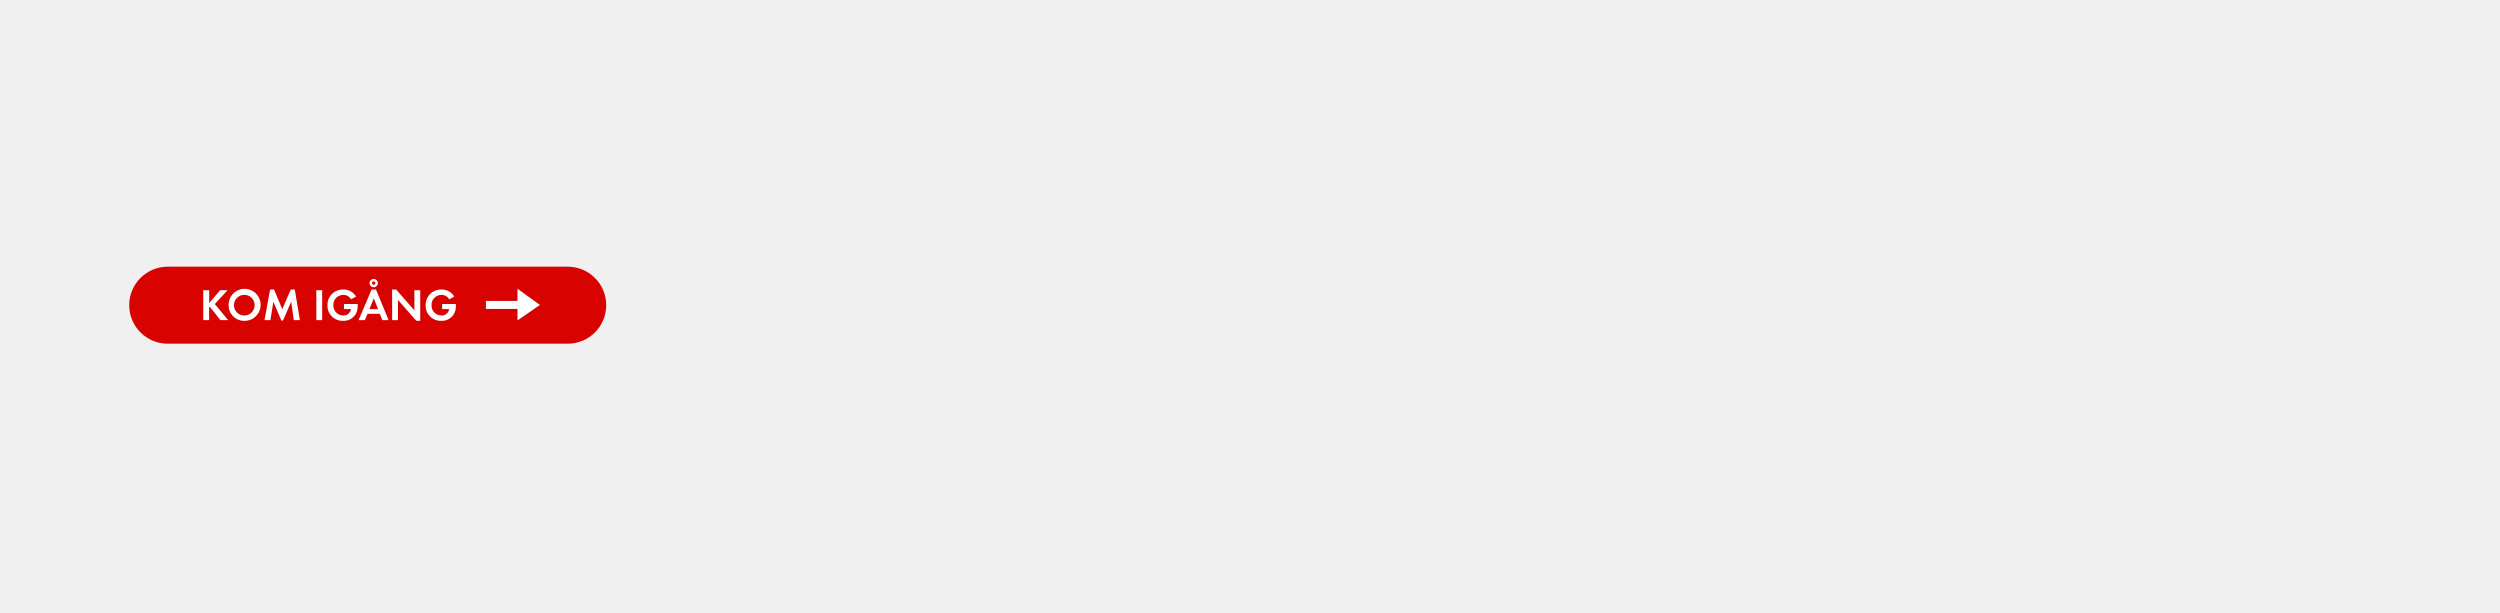
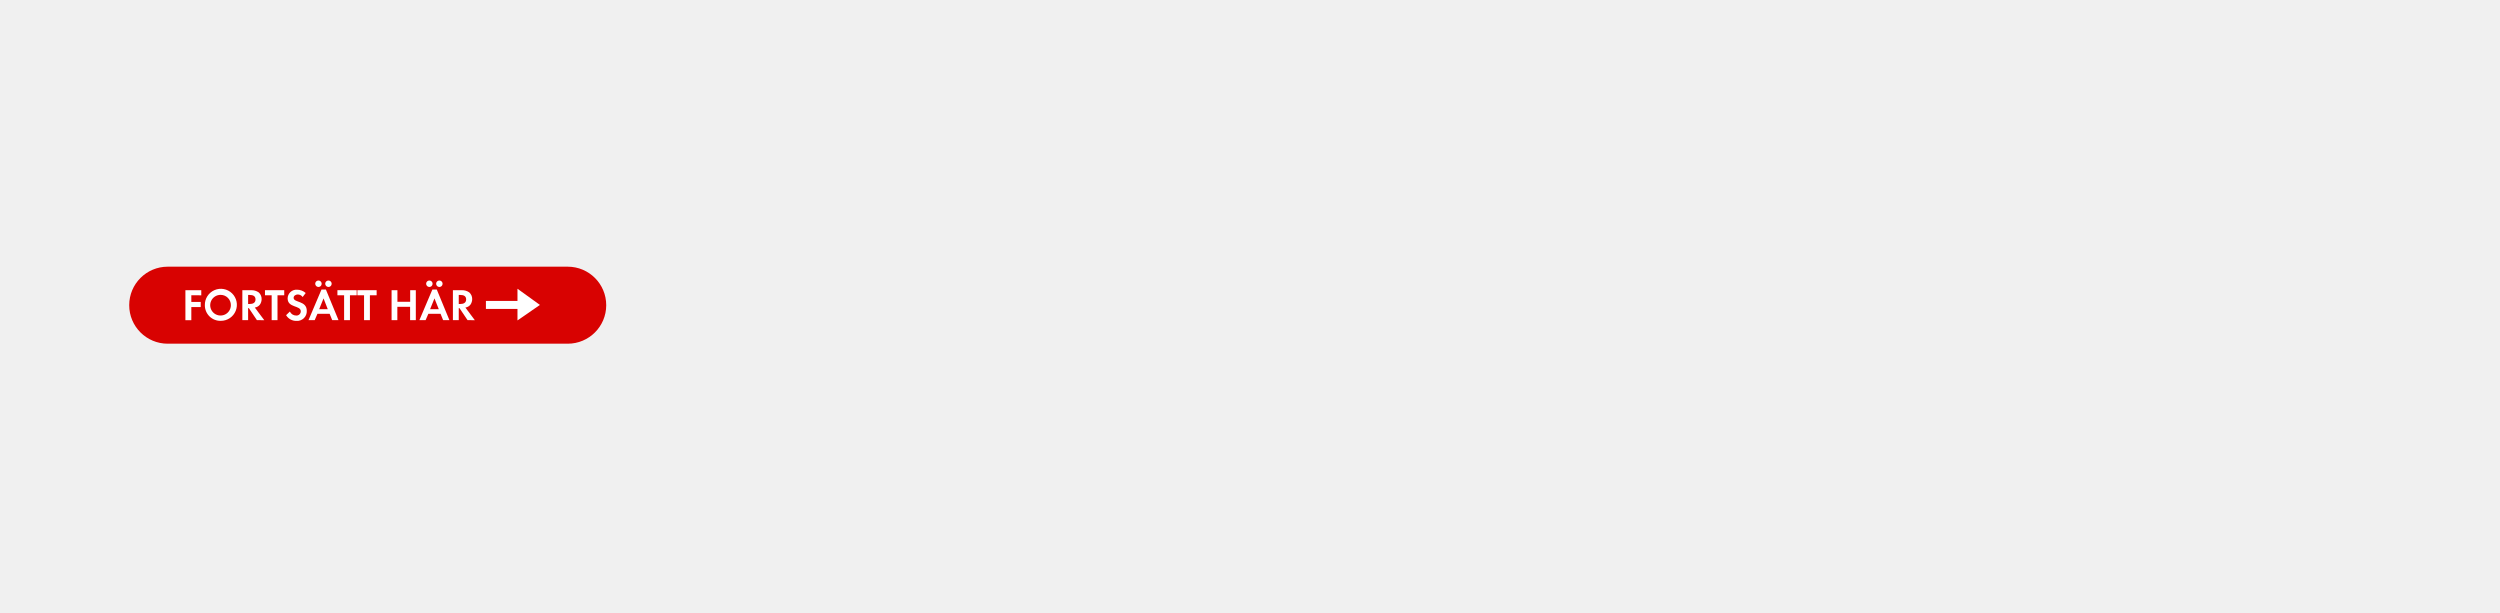
<svg xmlns="http://www.w3.org/2000/svg" id="Layer_1" data-name="Layer 1" viewBox="0 0 980 240">
  <defs>
    <style>.cls-1{fill:#d80201;}.cls-2{fill:#fff;}</style>
  </defs>
  <rect class="cls-1" x="50.65" y="104.54" width="186.99" height="30.19" rx="15.09" ry="15.09" />
-   <path class="cls-2" d="M86.42,125.5l-4.19-5.26-.26.26v5H79.68V113.76H82v5l4.31-5h2.89l-5,5.42,5.23,6.32Z" />
-   <path class="cls-2" d="M95.88,125.77a6.09,6.09,0,0,1-6.27-6.11,6.28,6.28,0,1,1,6.27,6.11Zm0-10.18a4.05,4.05,0,1,0,3.93,4A4,4,0,0,0,95.88,115.59Z" />
-   <path class="cls-2" d="M115.16,125.5l-1-7.24-3.24,7.4h-.63l-3.12-7.4L106,125.5h-2.31l2.18-12h1.57l3.2,7.68,3.35-7.68h1.57l2,12Z" />
-   <path class="cls-2" d="M124,125.5V113.76h2.29V125.5Z" />
-   <path class="cls-2" d="M140.08,121.44a5.43,5.43,0,0,1-5.56,4.33,5.92,5.92,0,0,1-6.16-6.11,6,6,0,0,1,6.23-6.16,5.6,5.6,0,0,1,5,2.76l-2,1.07a3.45,3.45,0,0,0-3.06-1.74,3.88,3.88,0,0,0-3.86,4.07,3.84,3.84,0,0,0,3.86,4,2.9,2.9,0,0,0,3.06-2.5h-2.76v-2h5.39v.28A10.15,10.15,0,0,1,140.08,121.44Z" />
-   <path class="cls-2" d="M149.89,125.5l-1-2.48h-4.79L143,125.5h-2.43l5.09-12h1.73l4.95,12Zm-3.36-8.56-1.71,4.23h3.36Zm-.05-4.33a1.63,1.63,0,1,1,1.64-1.64A1.65,1.65,0,0,1,146.47,112.62Zm0-2.31a.67.67,0,1,0,.67.67A.67.67,0,0,0,146.47,110.31Z" />
-   <path class="cls-2" d="M163.16,125.73,156,117.56v7.94h-2.29v-12h1.58l7.15,8.17v-7.91h2.29v12Z" />
-   <path class="cls-2" d="M178.57,121.44a5.43,5.43,0,0,1-5.56,4.33,5.92,5.92,0,0,1-6.16-6.11,6,6,0,0,1,6.23-6.16,5.6,5.6,0,0,1,5,2.76l-2,1.07a3.45,3.45,0,0,0-3.06-1.74,3.88,3.88,0,0,0-3.86,4.07,3.84,3.84,0,0,0,3.86,4,2.9,2.9,0,0,0,3.06-2.5h-2.76v-2h5.39v.28A10.15,10.15,0,0,1,178.57,121.44Z" />
+   <path class="cls-2" d="M75,115.75v2.61h3.68v2H75v5.16H72.68V113.76h6.22v2Z" />
+   <path class="cls-2" d="M86.57,125.77a6.09,6.09,0,0,1-6.27-6.11,6.28,6.28,0,1,1,6.27,6.11Zm0-10.18a4.05,4.05,0,1,0,3.93,4A4,4,0,0,0,86.57,115.59Z" />
+   <path class="cls-2" d="M100.71,125.5l-3.17-4.72h-.28v4.72H95V113.76h3.4a4.84,4.84,0,0,1,3,.85,3.42,3.42,0,0,1,1.16,2.64,3.87,3.87,0,0,1-.67,2.15,3,3,0,0,1-2,1.16l3.7,4.95Zm-2.76-9.88h-.69v3.54h.65c1.18,0,2.25-.42,2.25-1.78S99.13,115.63,97.95,115.63Z" />
+   <path class="cls-2" d="M108.78,115.75v9.75h-2.29v-9.75h-2.62v-2h7.55v2Z" />
+   <path class="cls-2" d="M116.15,125.79a4.58,4.58,0,0,1-4-2.24l1.48-1.43a2.69,2.69,0,0,0,2.47,1.57,1.67,1.67,0,0,0,1.81-1.66c0-2.41-5.16-1.27-5.16-5.05a3.45,3.45,0,0,1,3.66-3.42,5.15,5.15,0,0,1,3.43,1.3l-1.2,1.57a2.38,2.38,0,0,0-1.9-1c-.76,0-1.64.48-1.64,1.32,0,2,5.16,1,5.16,5.11A3.79,3.79,0,0,1,116.15,125.79Z" />
+   <path class="cls-2" d="M130.22,125.5l-1-2.48h-4.79l-1.07,2.48h-2.43l5.09-12h1.73l4.95,12Zm-5.39-13a1.29,1.29,0,0,1-1.27-1.27,1.27,1.27,0,1,1,1.27,1.27Zm2,4.47-1.71,4.23h3.36Zm1.92-4.47a1.29,1.29,0,0,1-1.27-1.27,1.27,1.27,0,1,1,1.27,1.27Z" />
+   <path class="cls-2" d="M137.18,115.75v9.75h-2.29v-9.75h-2.62v-2h7.55v2Z" />
+   <path class="cls-2" d="M145,115.75v9.75h-2.29v-9.75h-2.62v-2h7.55v2Z" />
+   <path class="cls-2" d="M160.76,125.5v-5.23h-5v5.23H153.5V113.76h2.29v4.54h5v-4.54H163V125.5Z" />
+   <path class="cls-2" d="M173.7,125.5l-1-2.48h-4.79l-1.07,2.48H164.4l5.09-12h1.73l4.95,12Zm-5.39-13a1.29,1.29,0,0,1-1.27-1.27,1.27,1.27,0,1,1,1.27,1.27Zm2,4.47-1.71,4.23H172Zm1.92-4.47a1.29,1.29,0,0,1-1.27-1.27,1.27,1.27,0,1,1,1.27,1.27Z" />
+   <path class="cls-2" d="M183.28,125.5l-3.17-4.72h-.28v4.72h-2.29V113.76h3.4a4.84,4.84,0,0,1,3,.85,3.42,3.42,0,0,1,1.16,2.64,3.87,3.87,0,0,1-.67,2.15,3,3,0,0,1-2,1.16l3.7,4.95Zm-2.76-9.88h-.69v3.54h.65c1.18,0,2.25-.42,2.25-1.78S181.7,115.63,180.52,115.63Z" />
  <polygon class="cls-2" points="202.85 121.11 190.48 121.11 190.48 117.96 202.85 117.96 202.85 113.19 211.65 119.53 202.85 125.61 202.85 121.11" />
</svg>
